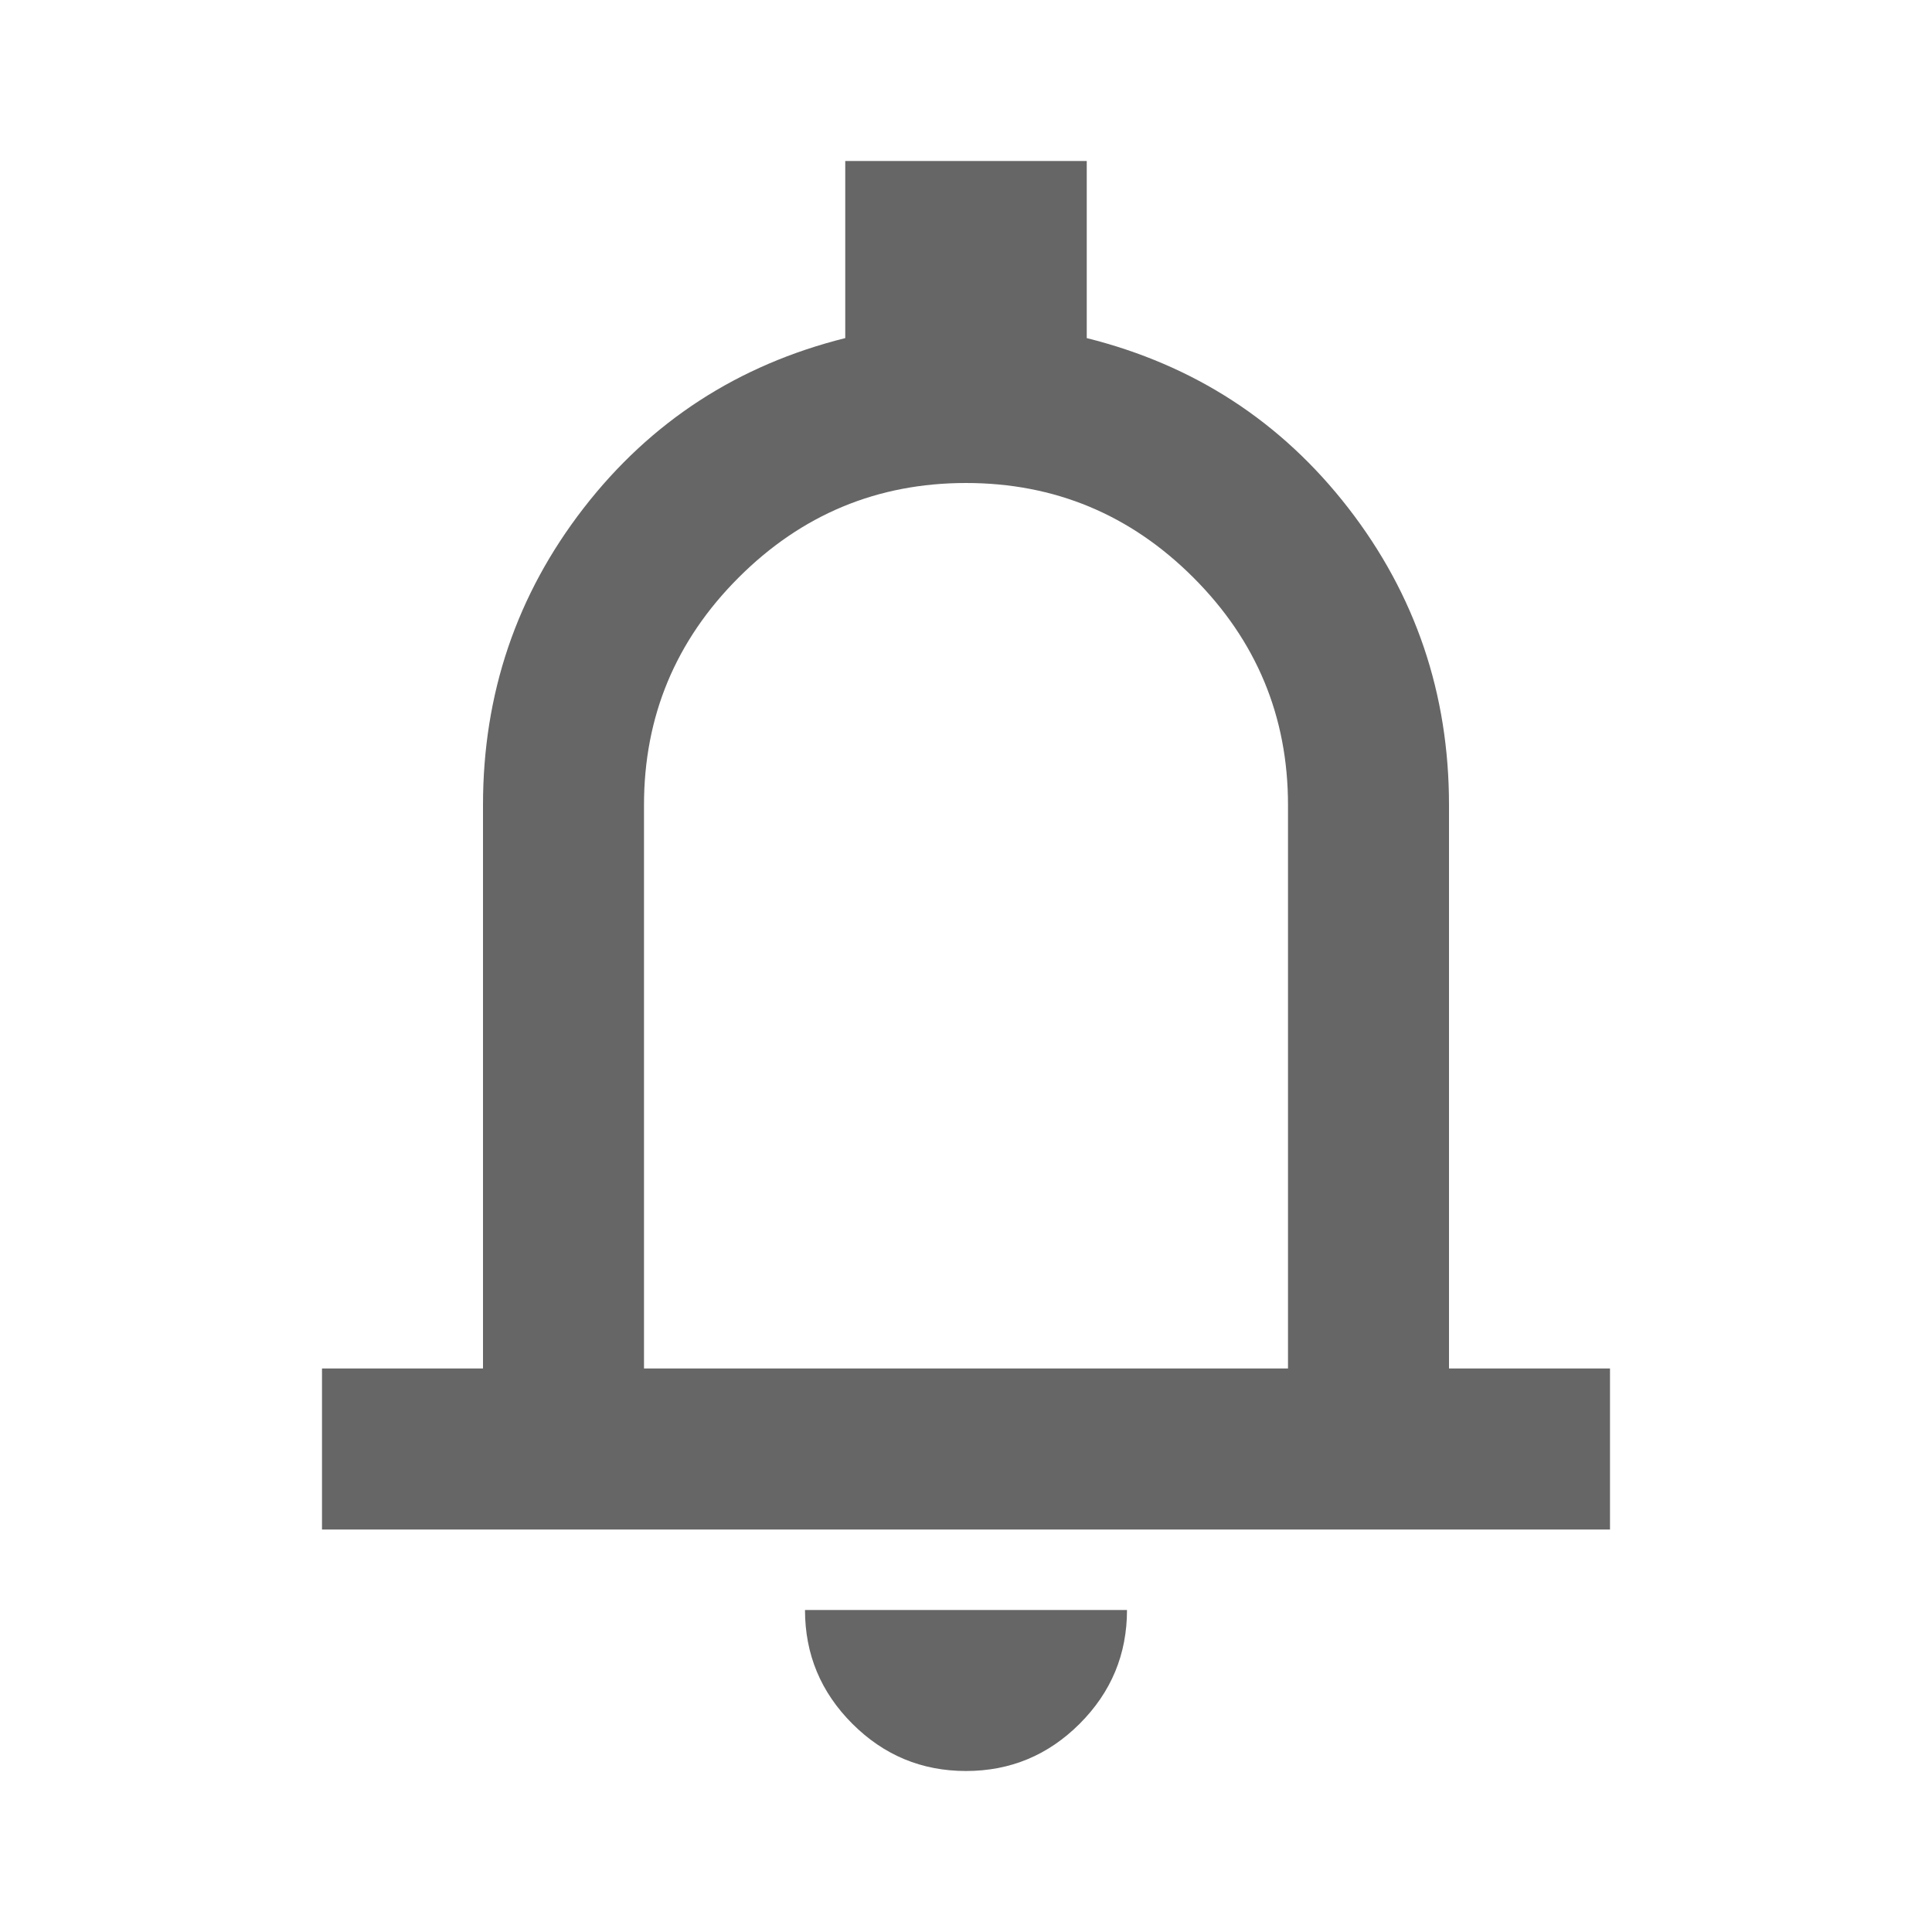
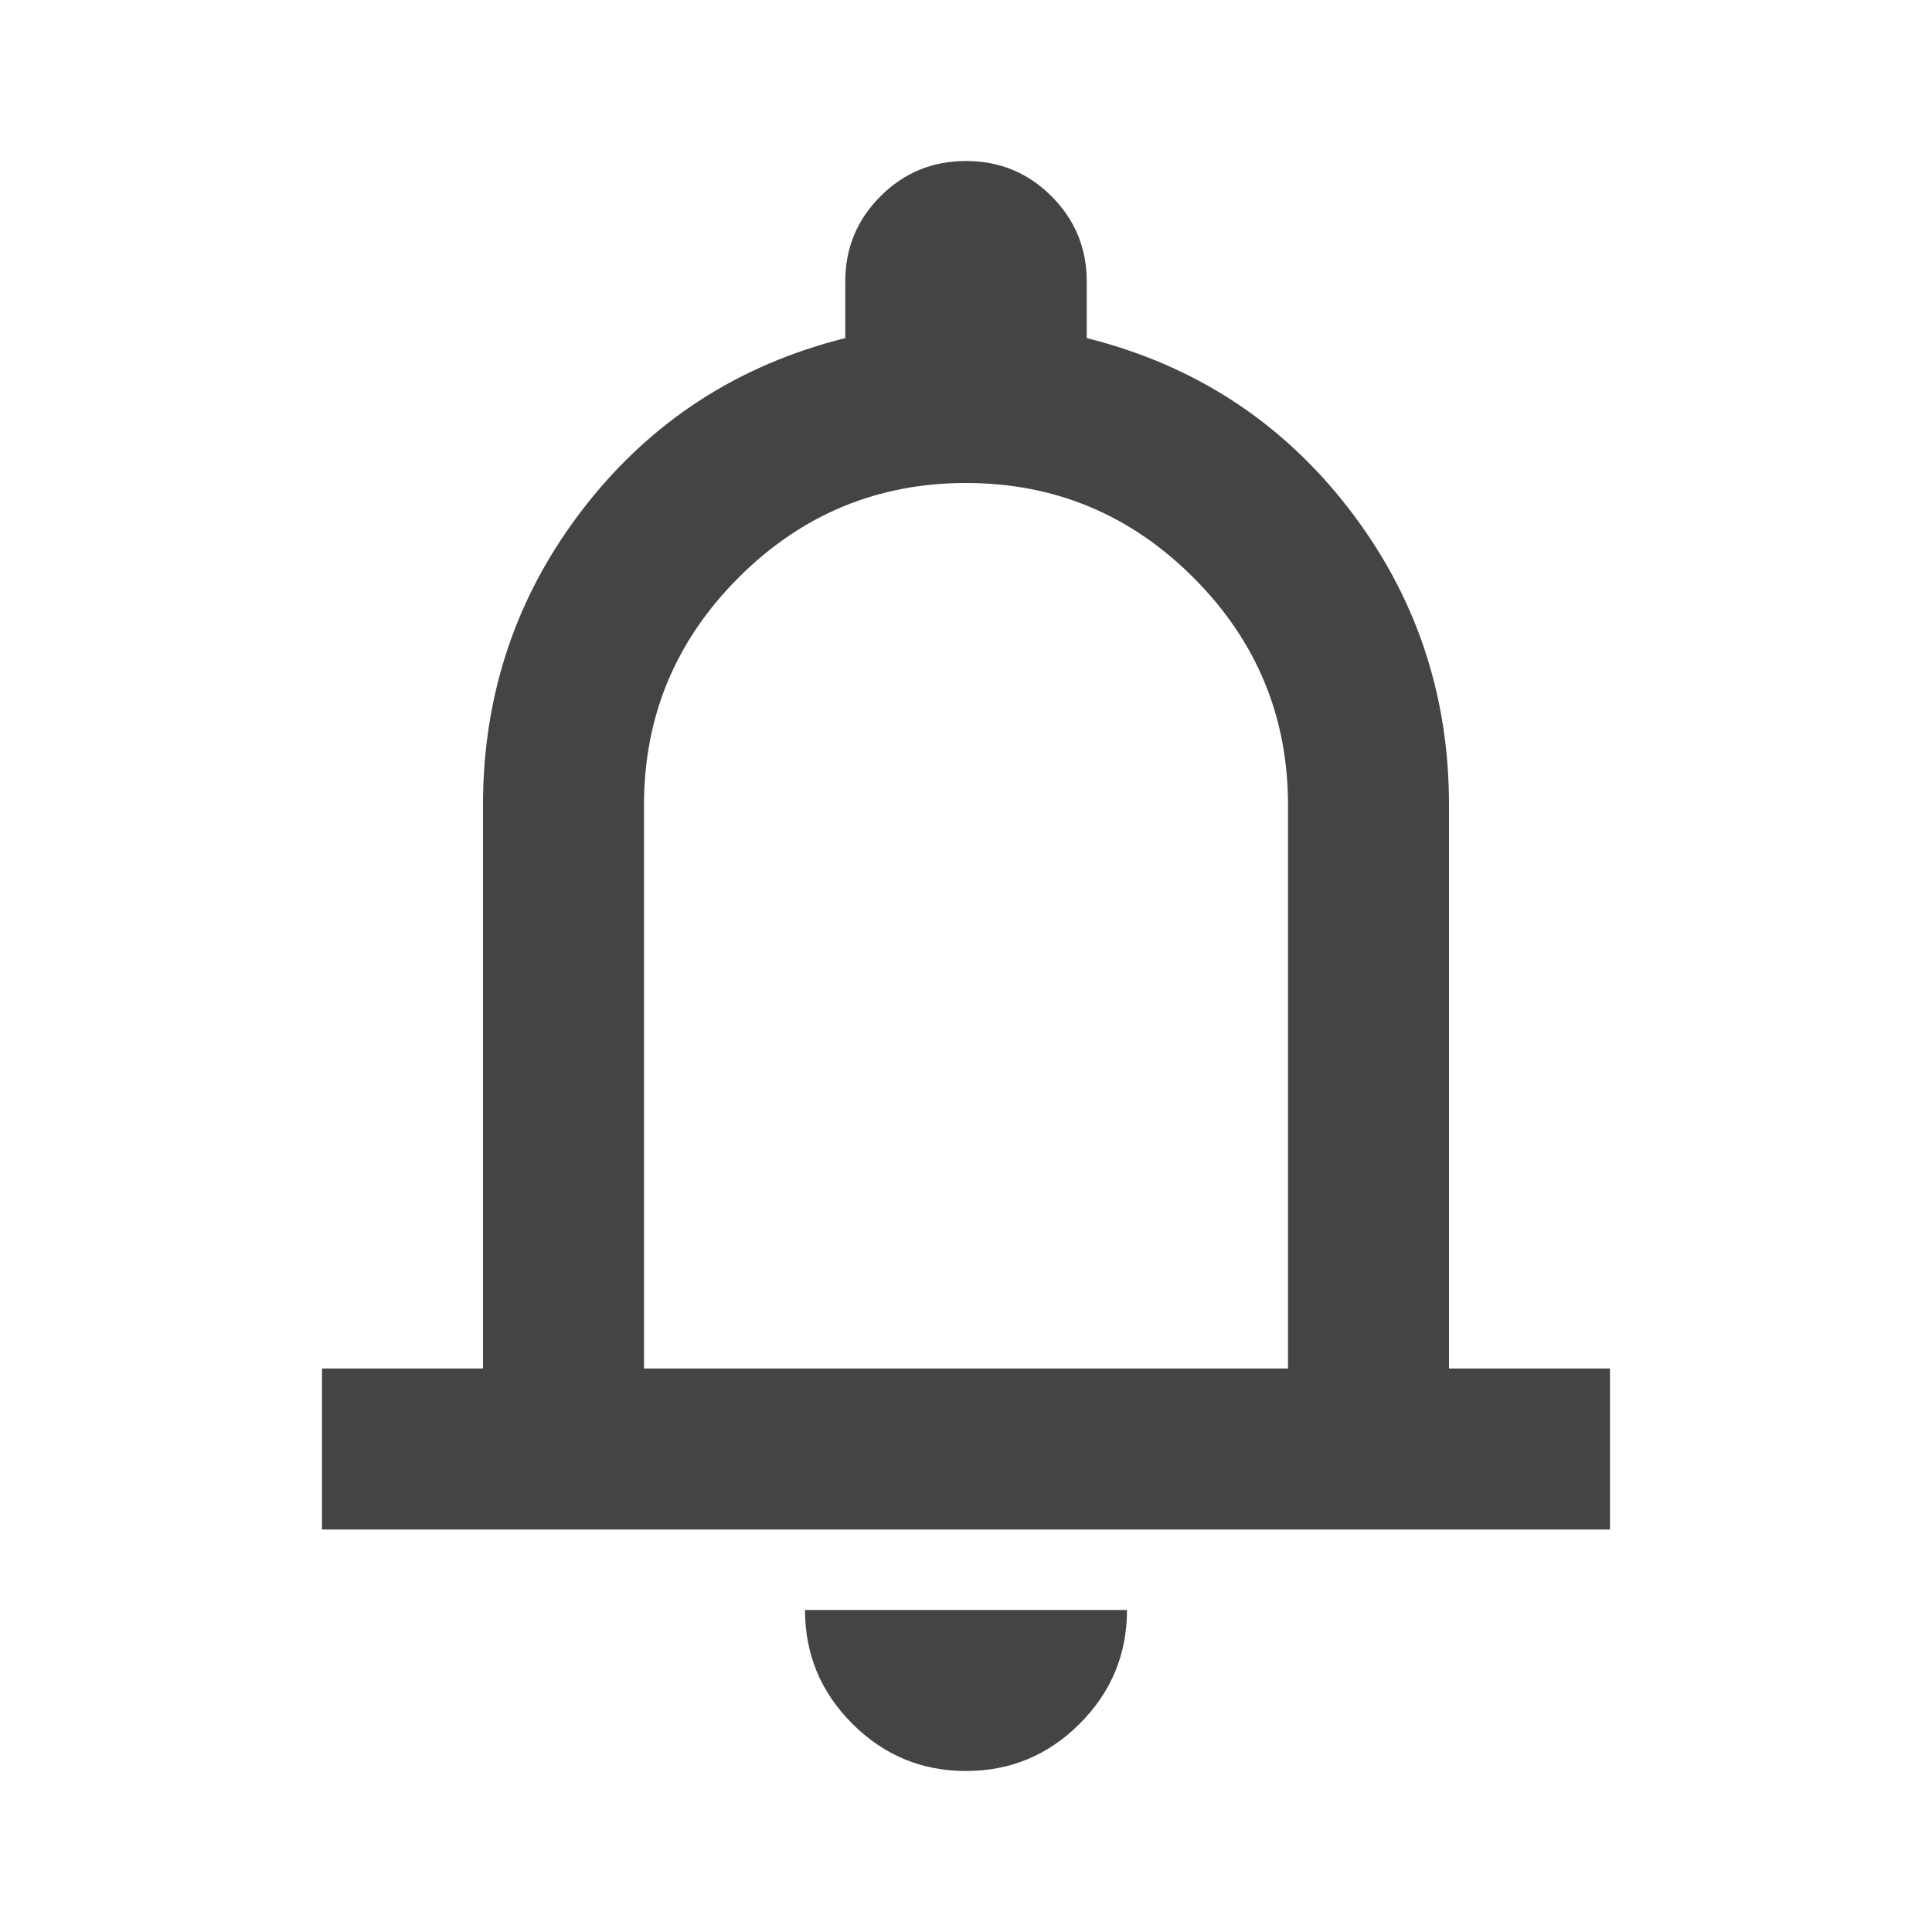
<svg xmlns="http://www.w3.org/2000/svg" width="24" height="24" viewBox="0 0 24 24" fill="none">
-   <mask id="mask0_2_153" style="mask-type:alpha" maskUnits="userSpaceOnUse" x="0" y="0" width="24" height="24">
+   <mask id="mask0_1_140" style="mask-type:alpha" maskUnits="userSpaceOnUse" x="0" y="0" width="24" height="24">
    <rect width="24" height="24" fill="#D9D9D9" />
  </mask>
-   <g mask="url(#mask0_2_153)">
-     <path d="M4 19V17H6V10C6 8.617 6.417 7.388 7.25 6.312C8.083 5.237 9.167 4.533 10.5 4.2V2H13.5V4.2C14.833 4.533 15.917 5.237 16.75 6.312C17.583 7.388 18 8.617 18 10V17H20V19H4ZM12 22C11.45 22 10.979 21.804 10.588 21.413C10.196 21.021 10 20.55 10 20H14C14 20.55 13.804 21.021 13.412 21.413C13.021 21.804 12.55 22 12 22ZM8 17H16V10C16 8.9 15.608 7.958 14.825 7.175C14.042 6.392 13.1 6 12 6C10.9 6 9.958 6.392 9.175 7.175C8.392 7.958 8 8.9 8 10V17Z" fill="#666666" />
+   <g mask="url(#mask0_1_140)">
+     <path d="M4 19V17H6V10C6 8.617 6.417 7.388 7.25 6.312C8.083 5.237 9.167 4.533 10.5 4.2V3.5C10.5 3.083 10.646 2.729 10.938 2.438C11.229 2.146 11.583 2 12 2C12.417 2 12.771 2.146 13.062 2.438C13.354 2.729 13.5 3.083 13.5 3.5V4.2C14.833 4.533 15.917 5.237 16.75 6.312C17.583 7.388 18 8.617 18 10V17H20V19H4ZM12 22C11.45 22 10.979 21.804 10.588 21.413C10.196 21.021 10 20.55 10 20H14C14 20.55 13.804 21.021 13.412 21.413C13.021 21.804 12.55 22 12 22ZM8 17H16V10C16 8.9 15.608 7.958 14.825 7.175C14.042 6.392 13.1 6 12 6C10.9 6 9.958 6.392 9.175 7.175C8.392 7.958 8 8.9 8 10V17Z" fill="#444444" />
  </g>
</svg>
